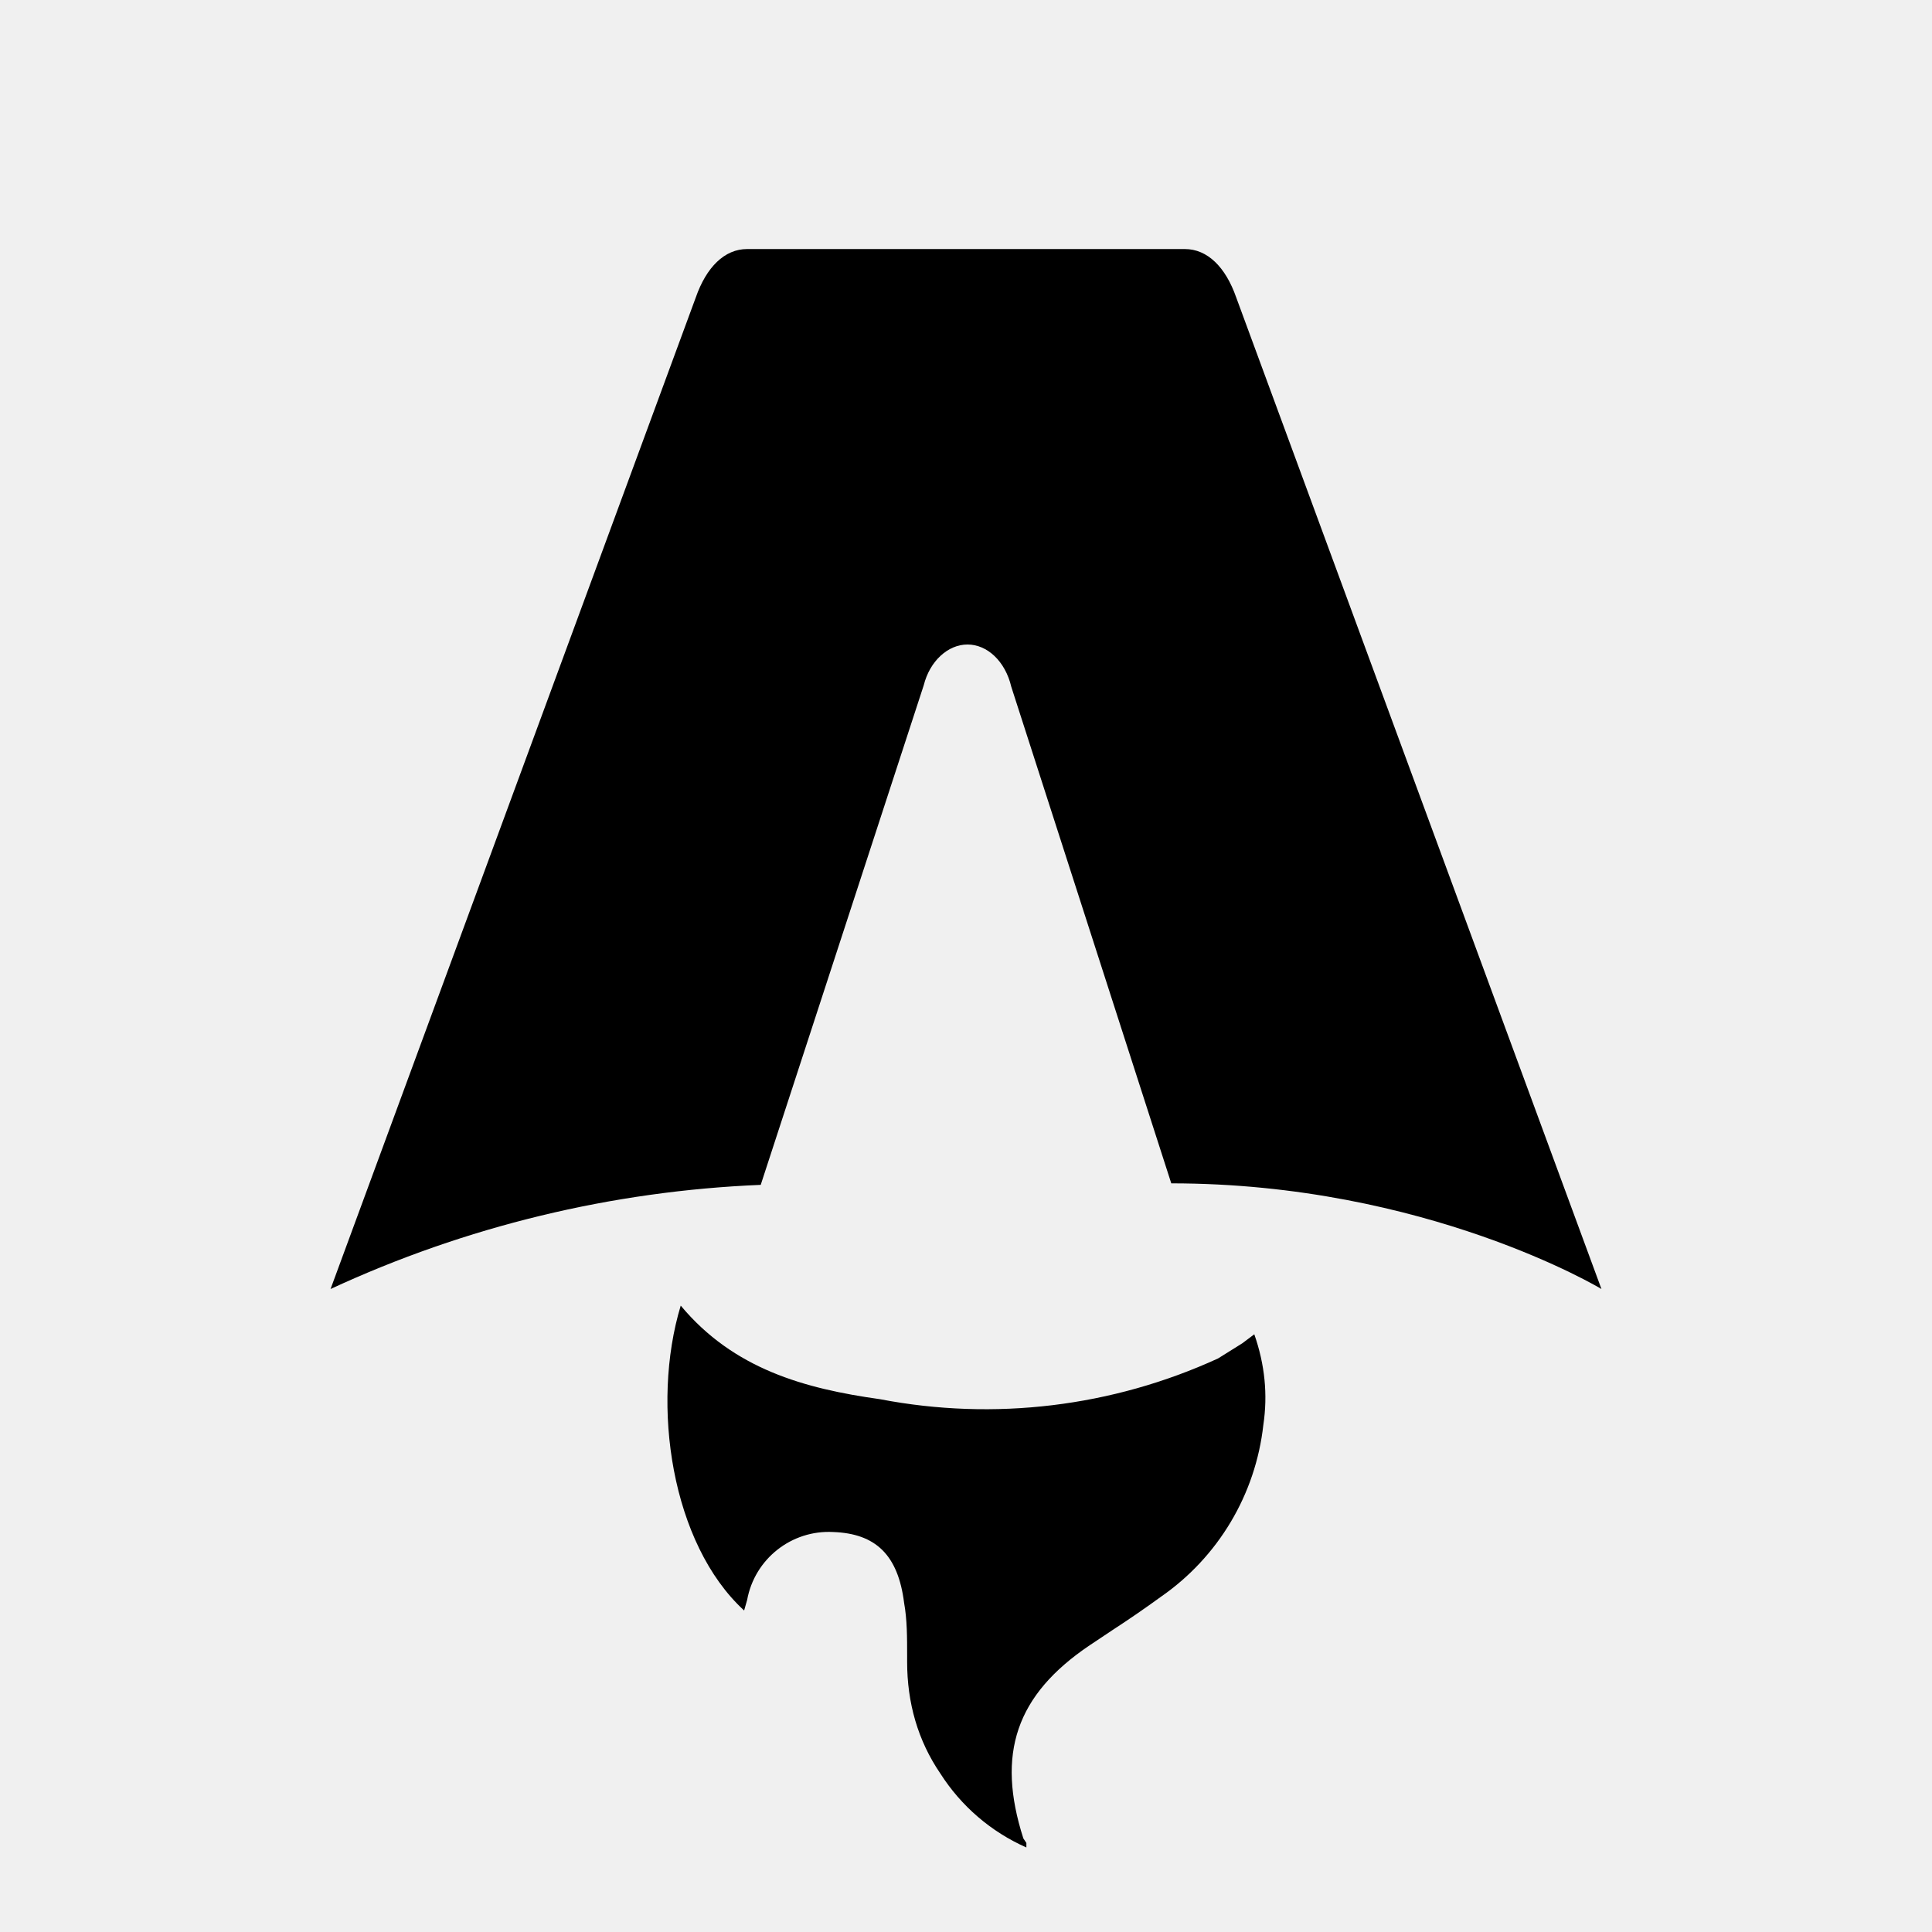
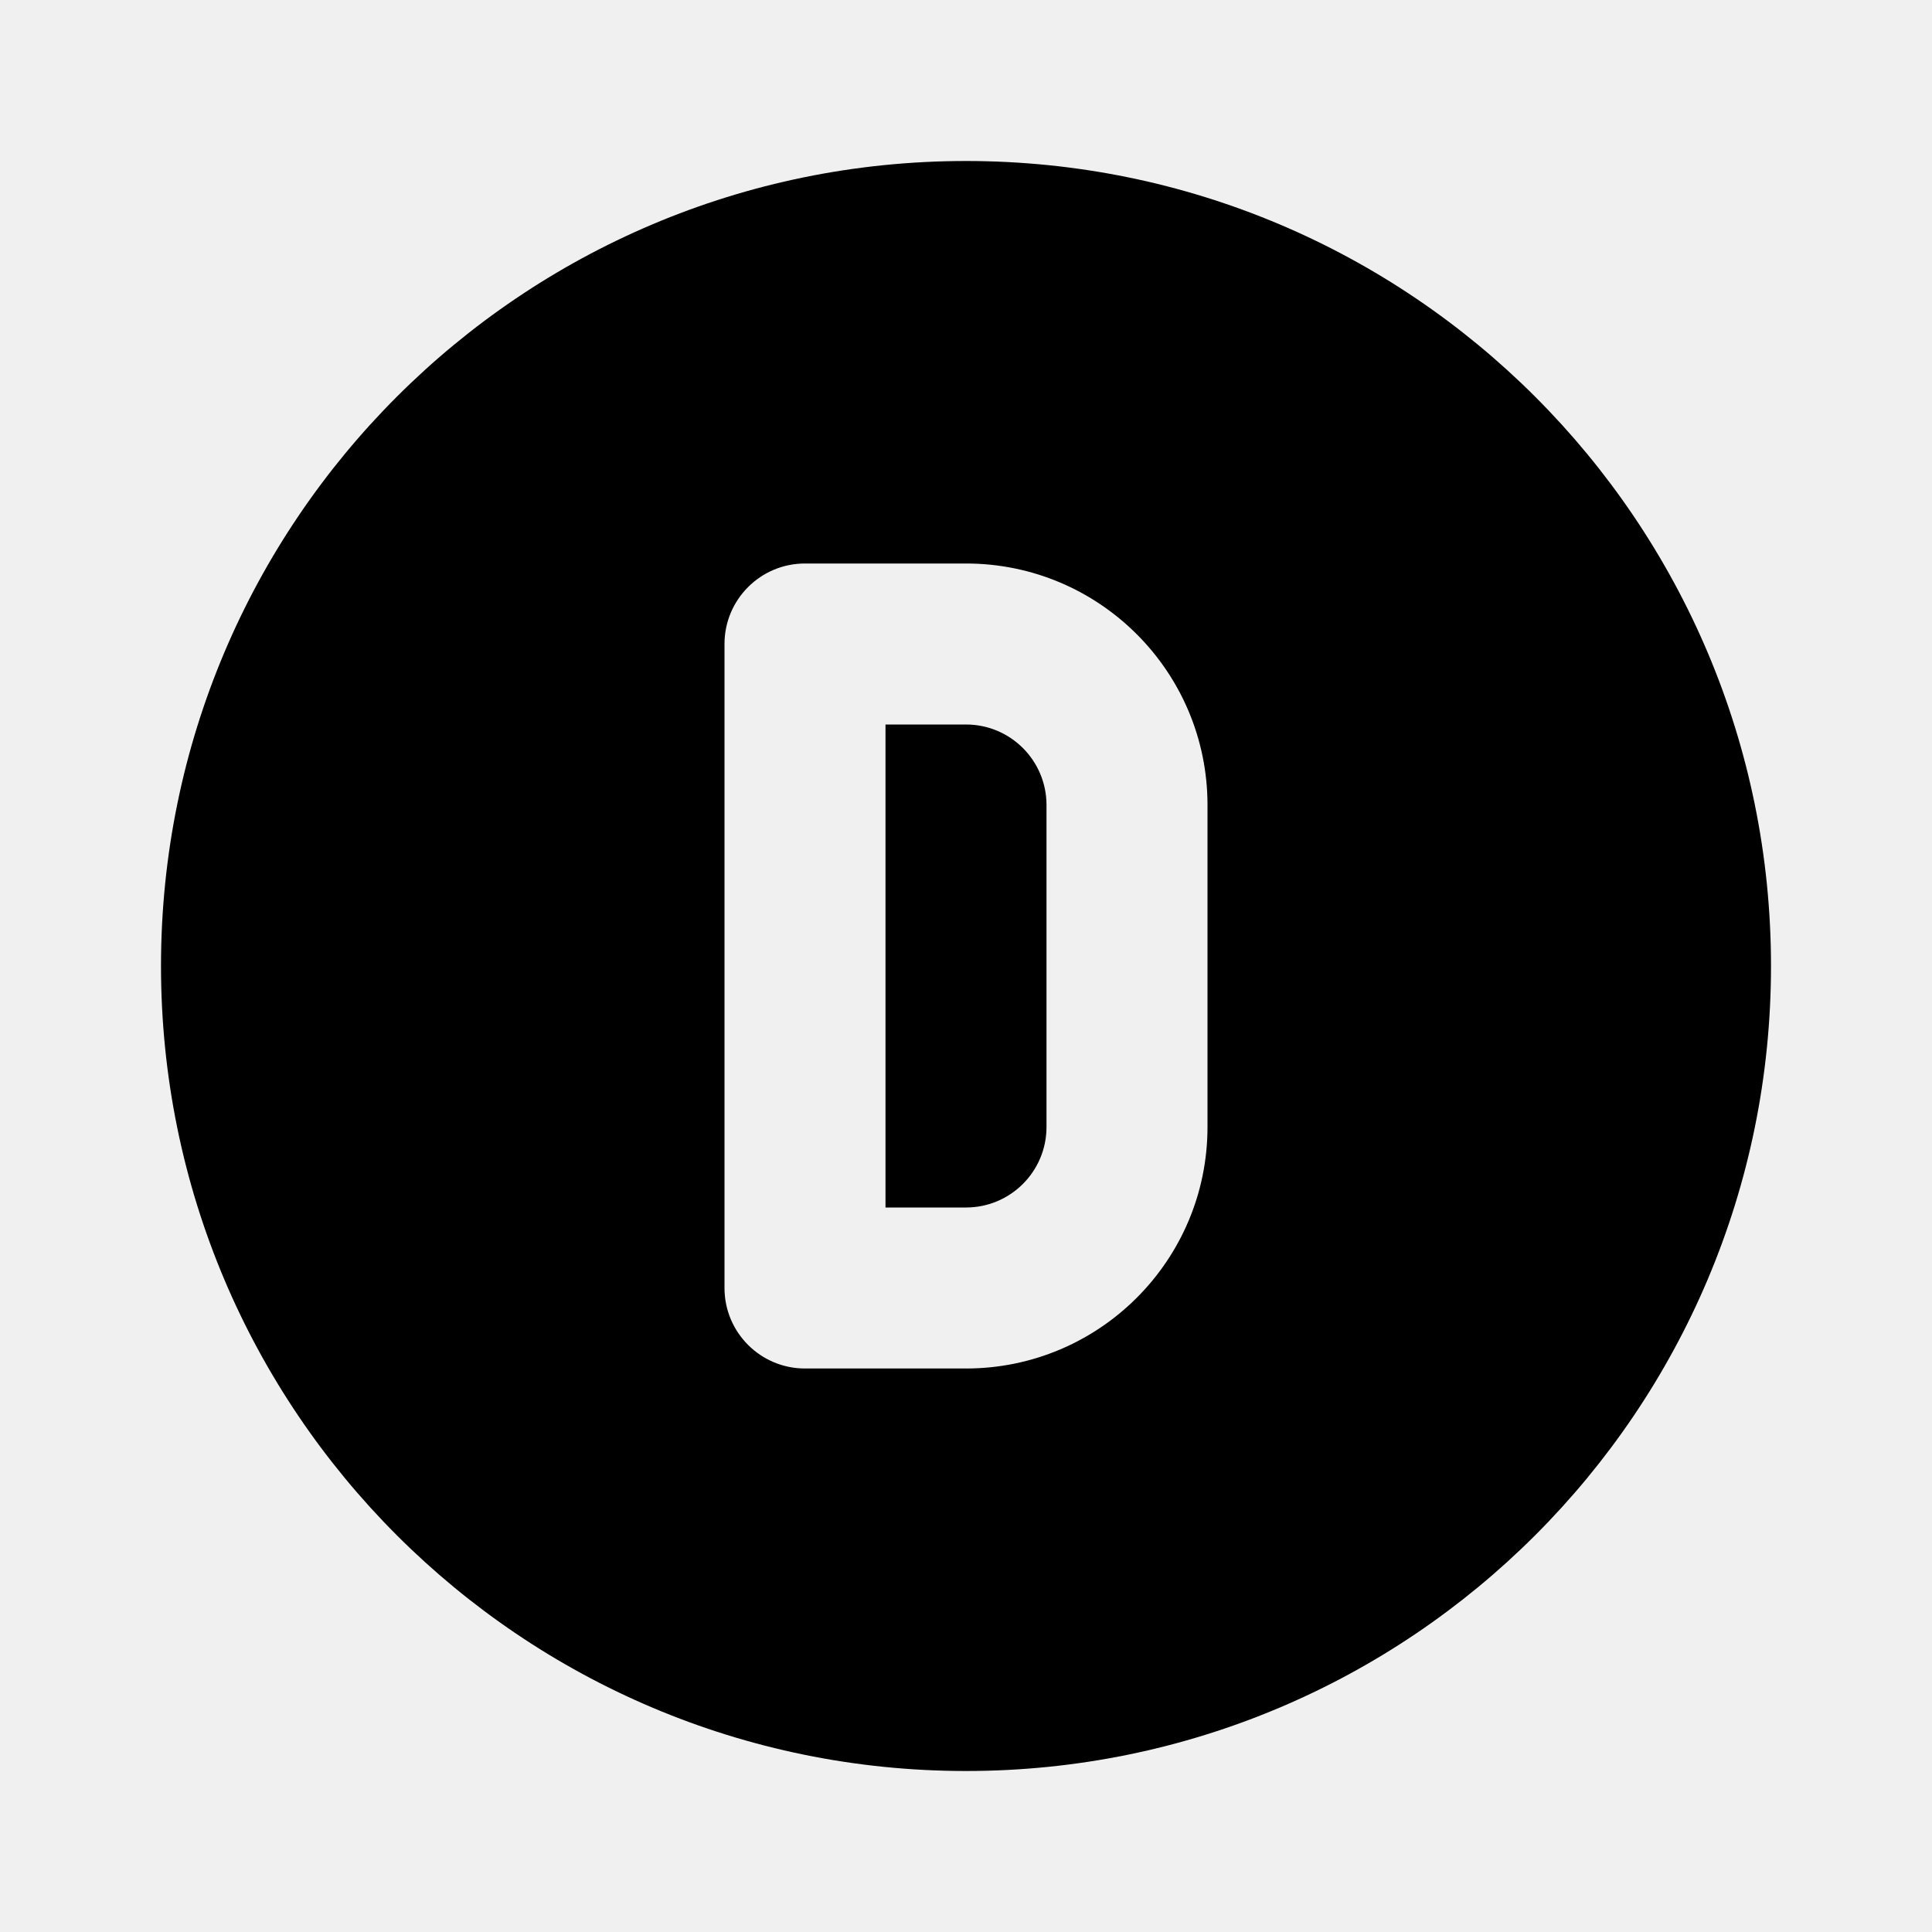
- <svg xmlns="http://www.w3.org/2000/svg" fill="none" viewBox="0 0 128 128">
-   <path d="M50.4 78.5a75.1 75.1 0 0 0-28.5 6.9l24.2-65.7c.7-2 1.9-3.2 3.4-3.2h29c1.5 0 2.7 1.2 3.4 3.2l24.2 65.7s-11.6-7-28.5-7L67 45.5c-.4-1.7-1.6-2.8-2.9-2.8-1.3 0-2.5 1.1-2.9 2.7L50.4 78.5Zm-1.1 28.2Zm-4.2-20.2c-2 6.6-.6 15.8 4.2 20.2a17.5 17.5 0 0 1 .2-.7 5.5 5.5 0 0 1 5.7-4.5c2.8.1 4.3 1.5 4.7 4.7.2 1.1.2 2.3.2 3.5v.4c0 2.7.7 5.2 2.2 7.4a13 13 0 0 0 5.7 4.9v-.3l-.2-.3c-1.8-5.6-.5-9.5 4.4-12.8l1.5-1a73 73 0 0 0 3.2-2.2 16 16 0 0 0 6.8-11.4c.3-2 .1-4-.6-6l-.8.6-1.6 1a37 37 0 0 1-22.4 2.7c-5-.7-9.7-2-13.2-6.2Z" />
-   <style>
-         path { fill: #000; }
-         @media (prefers-color-scheme: dark) {
-             path { fill: #FFF; }
-         }
-     </style>
+ <svg xmlns="http://www.w3.org/2000/svg" stroke="currentColor" fill="currentColor" stroke-width="0" viewBox="0 0 24 24" height="200px" width="200px">
+   <path d="M12 2c5.523 0 10 4.477 10 10s-4.477 10 -10 10s-10 -4.477 -10 -10s4.477 -10 10 -10m0 5h-2a1 1 0 0 0 -1 1v8a1 1 0 0 0 1 1h2a3 3 0 0 0 3 -3v-4a3 3 0 0 0 -3 -3m0 2a1 1 0 0 1 1 1v4a1 1 0 0 1 -1 1h-1v-6z" />
</svg>
